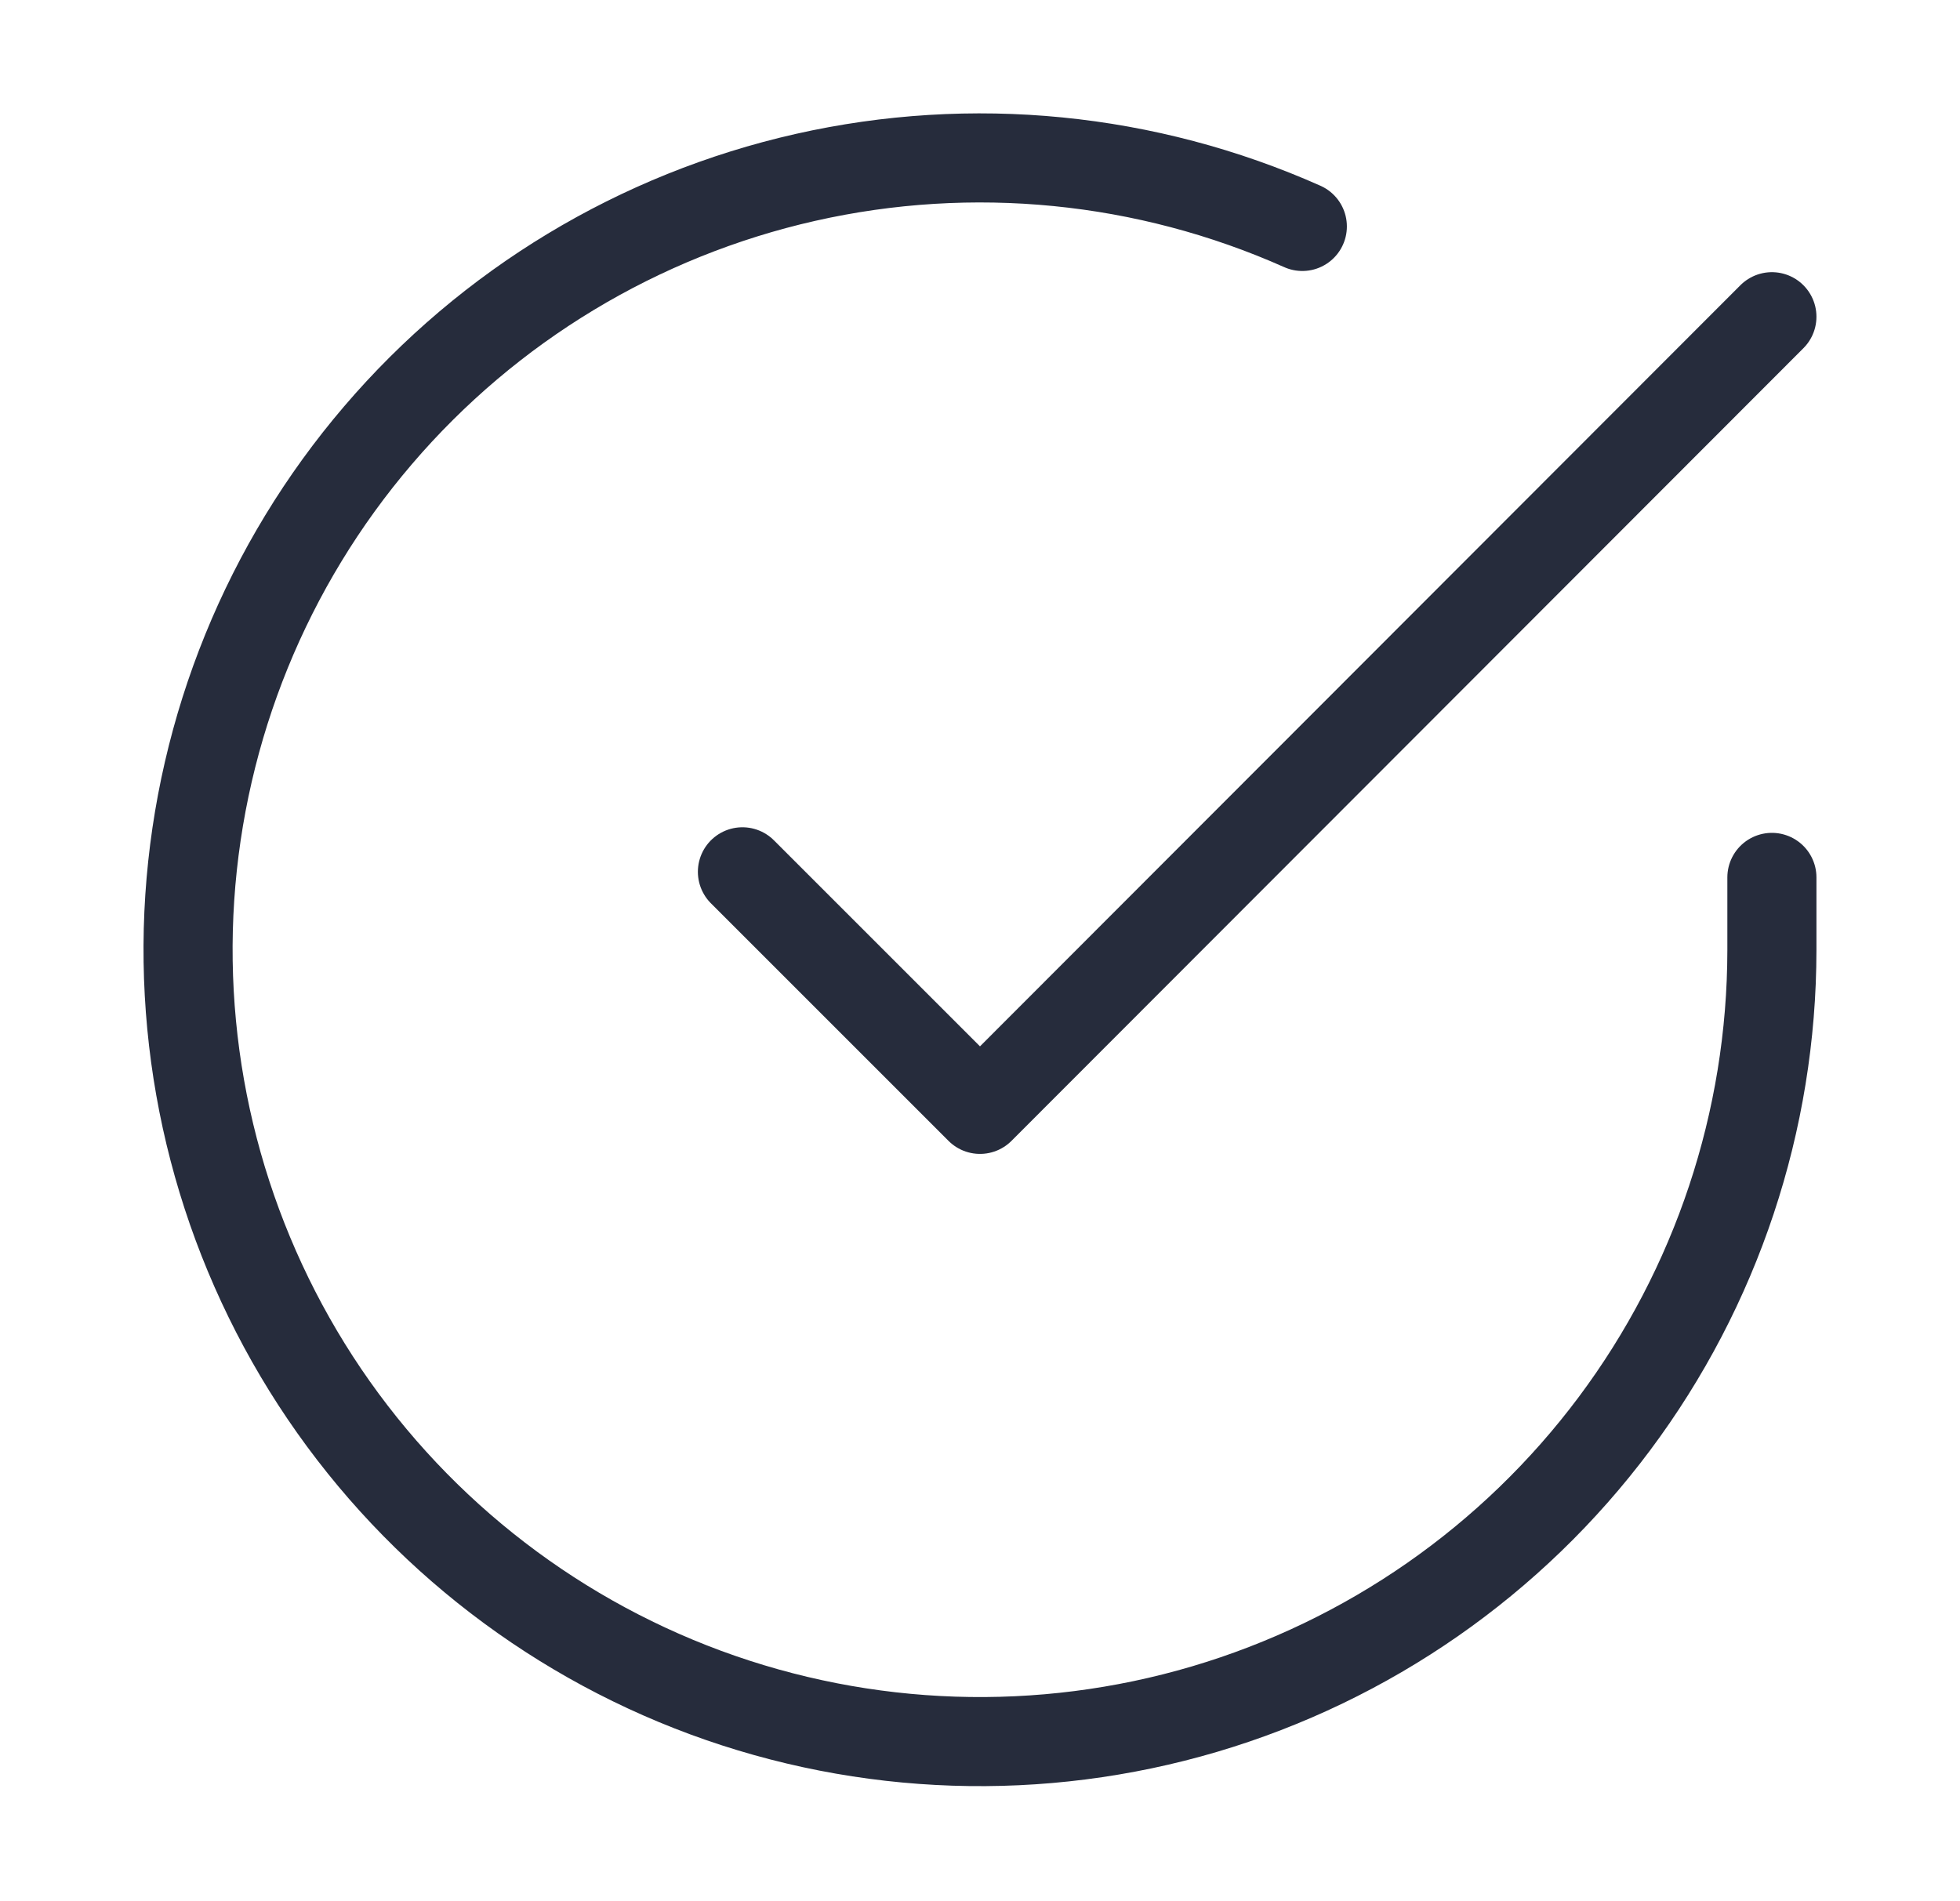
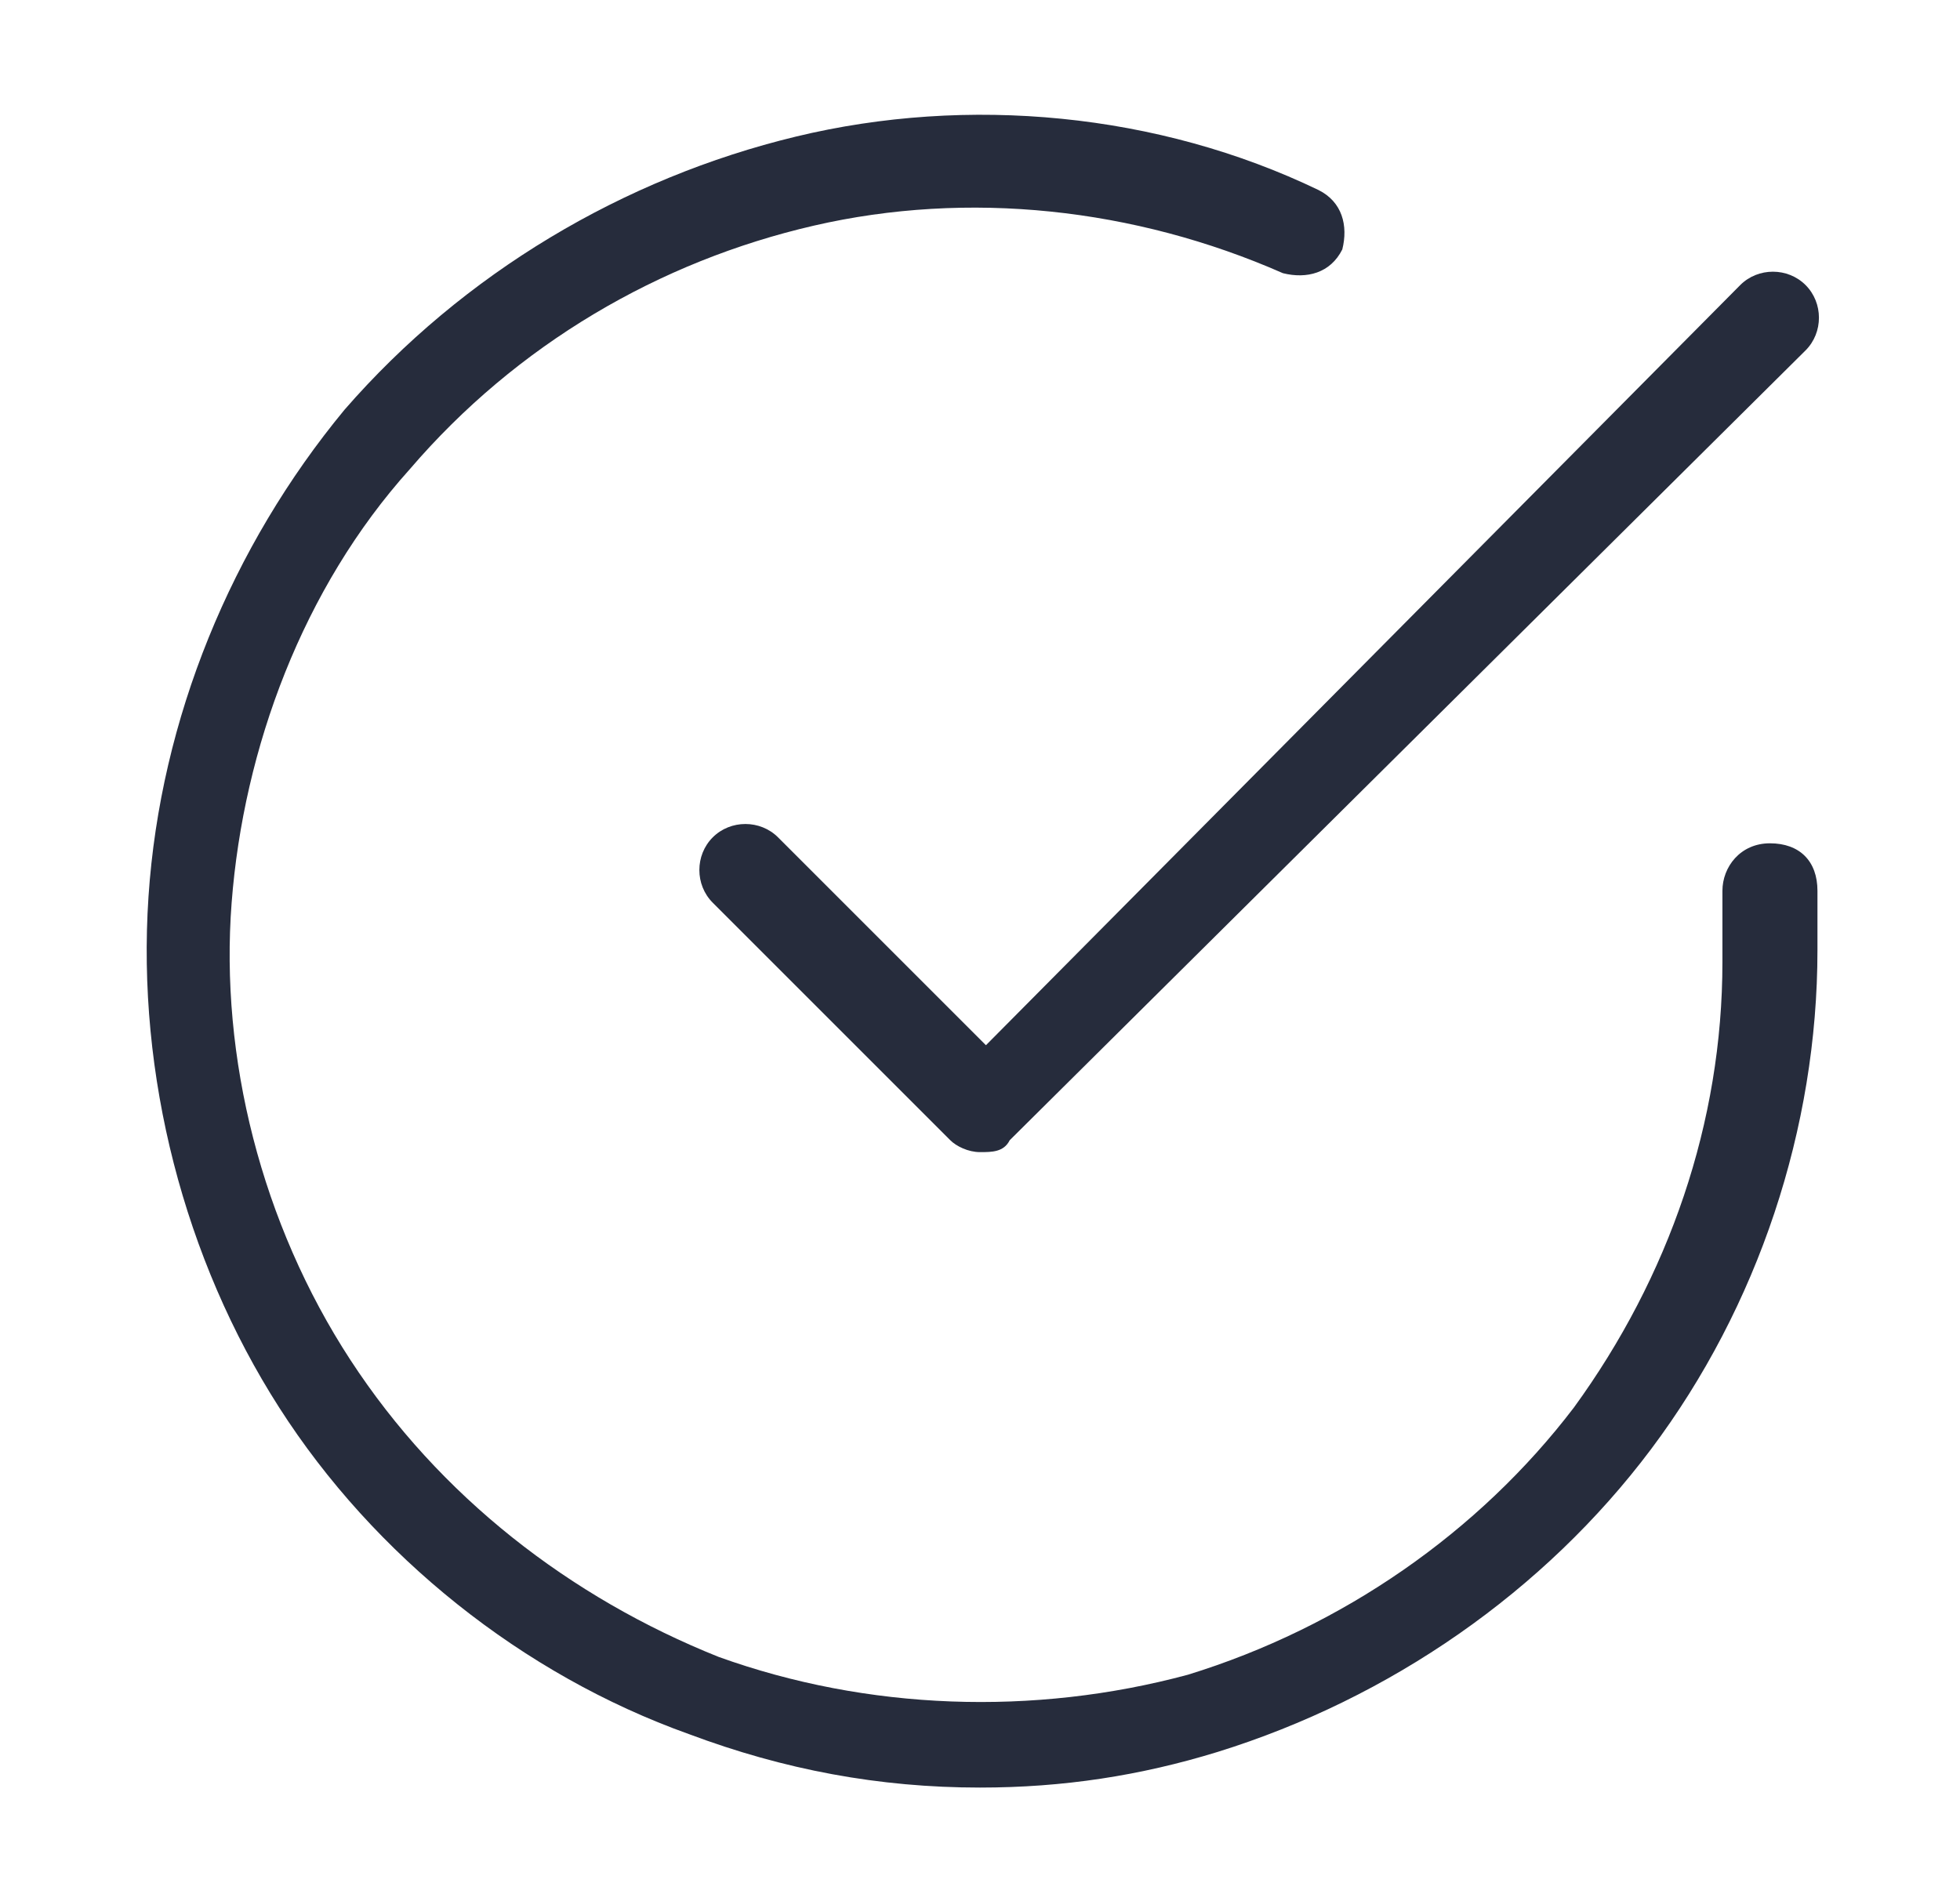
- <svg xmlns="http://www.w3.org/2000/svg" width="33" height="32" viewBox="0 0 33 32" fill="none">
-   <path d="M29.833 14.774V16C29.831 18.875 28.901 21.673 27.179 23.976C25.457 26.279 23.038 27.963 20.28 28.779C17.523 29.594 14.576 29.496 11.879 28.5C9.182 27.503 6.879 25.662 5.314 23.25C3.75 20.837 3.006 17.984 3.195 15.115C3.385 12.246 4.496 9.515 6.364 7.33C8.232 5.144 10.757 3.621 13.561 2.987C16.366 2.353 19.3 2.643 21.927 3.813" stroke="#262C3C" stroke-width="1.5" stroke-linecap="round" stroke-linejoin="round" />
-   <path d="M29.833 5.333L16.5 18.68L12.5 14.68" stroke="#262C3C" stroke-width="1.5" stroke-linecap="round" stroke-linejoin="round" />
+ <svg xmlns="http://www.w3.org/2000/svg" version="1.1" id="Слой_1" x="0px" y="0px" viewBox="0 0 33 32" style="enable-background:new 0 0 33 32;" xml:space="preserve">
+   <style type="text/css">
+ 	.st0{fill:#262C3C;}
+ </style>
+   <path class="st0" d="M16.5,30.1c-1.7,0-3.3-0.3-4.9-0.9c-2.8-1-5.3-3-6.9-5.5c-1.6-2.5-2.4-5.6-2.2-8.6c0.2-3,1.4-5.9,3.3-8.2  c2-2.3,4.7-3.9,7.6-4.6c2.9-0.7,6.1-0.4,8.8,0.9c0.4,0.2,0.5,0.6,0.4,1c-0.2,0.4-0.6,0.5-1,0.4c-2.5-1.1-5.3-1.4-7.9-0.8  c-2.6,0.6-5,2-6.8,4.1c-1.8,2-2.8,4.7-3,7.3s0.5,5.4,2,7.7c1.5,2.3,3.7,4,6.2,5c2.5,0.9,5.3,1,7.9,0.3c2.6-0.8,4.9-2.4,6.5-4.5  c1.6-2.2,2.5-4.8,2.5-7.5v-1.2c0-0.4,0.3-0.8,0.8-0.8s0.8,0.3,0.8,0.8V16c0,3-1,6-2.8,8.4c-1.8,2.4-4.4,4.2-7.3,5.1  C19.2,29.9,17.9,30.1,16.5,30.1z" />
+   <path class="st0" d="M16.5,19.4c-0.2,0-0.4-0.1-0.5-0.2l-4-4c-0.3-0.3-0.3-0.8,0-1.1s0.8-0.3,1.1,0l3.5,3.5L29.3,4.8  c0.3-0.3,0.8-0.3,1.1,0c0.3,0.3,0.3,0.8,0,1.1L17,19.2C16.9,19.4,16.7,19.4,16.5,19.4z" />
</svg>
